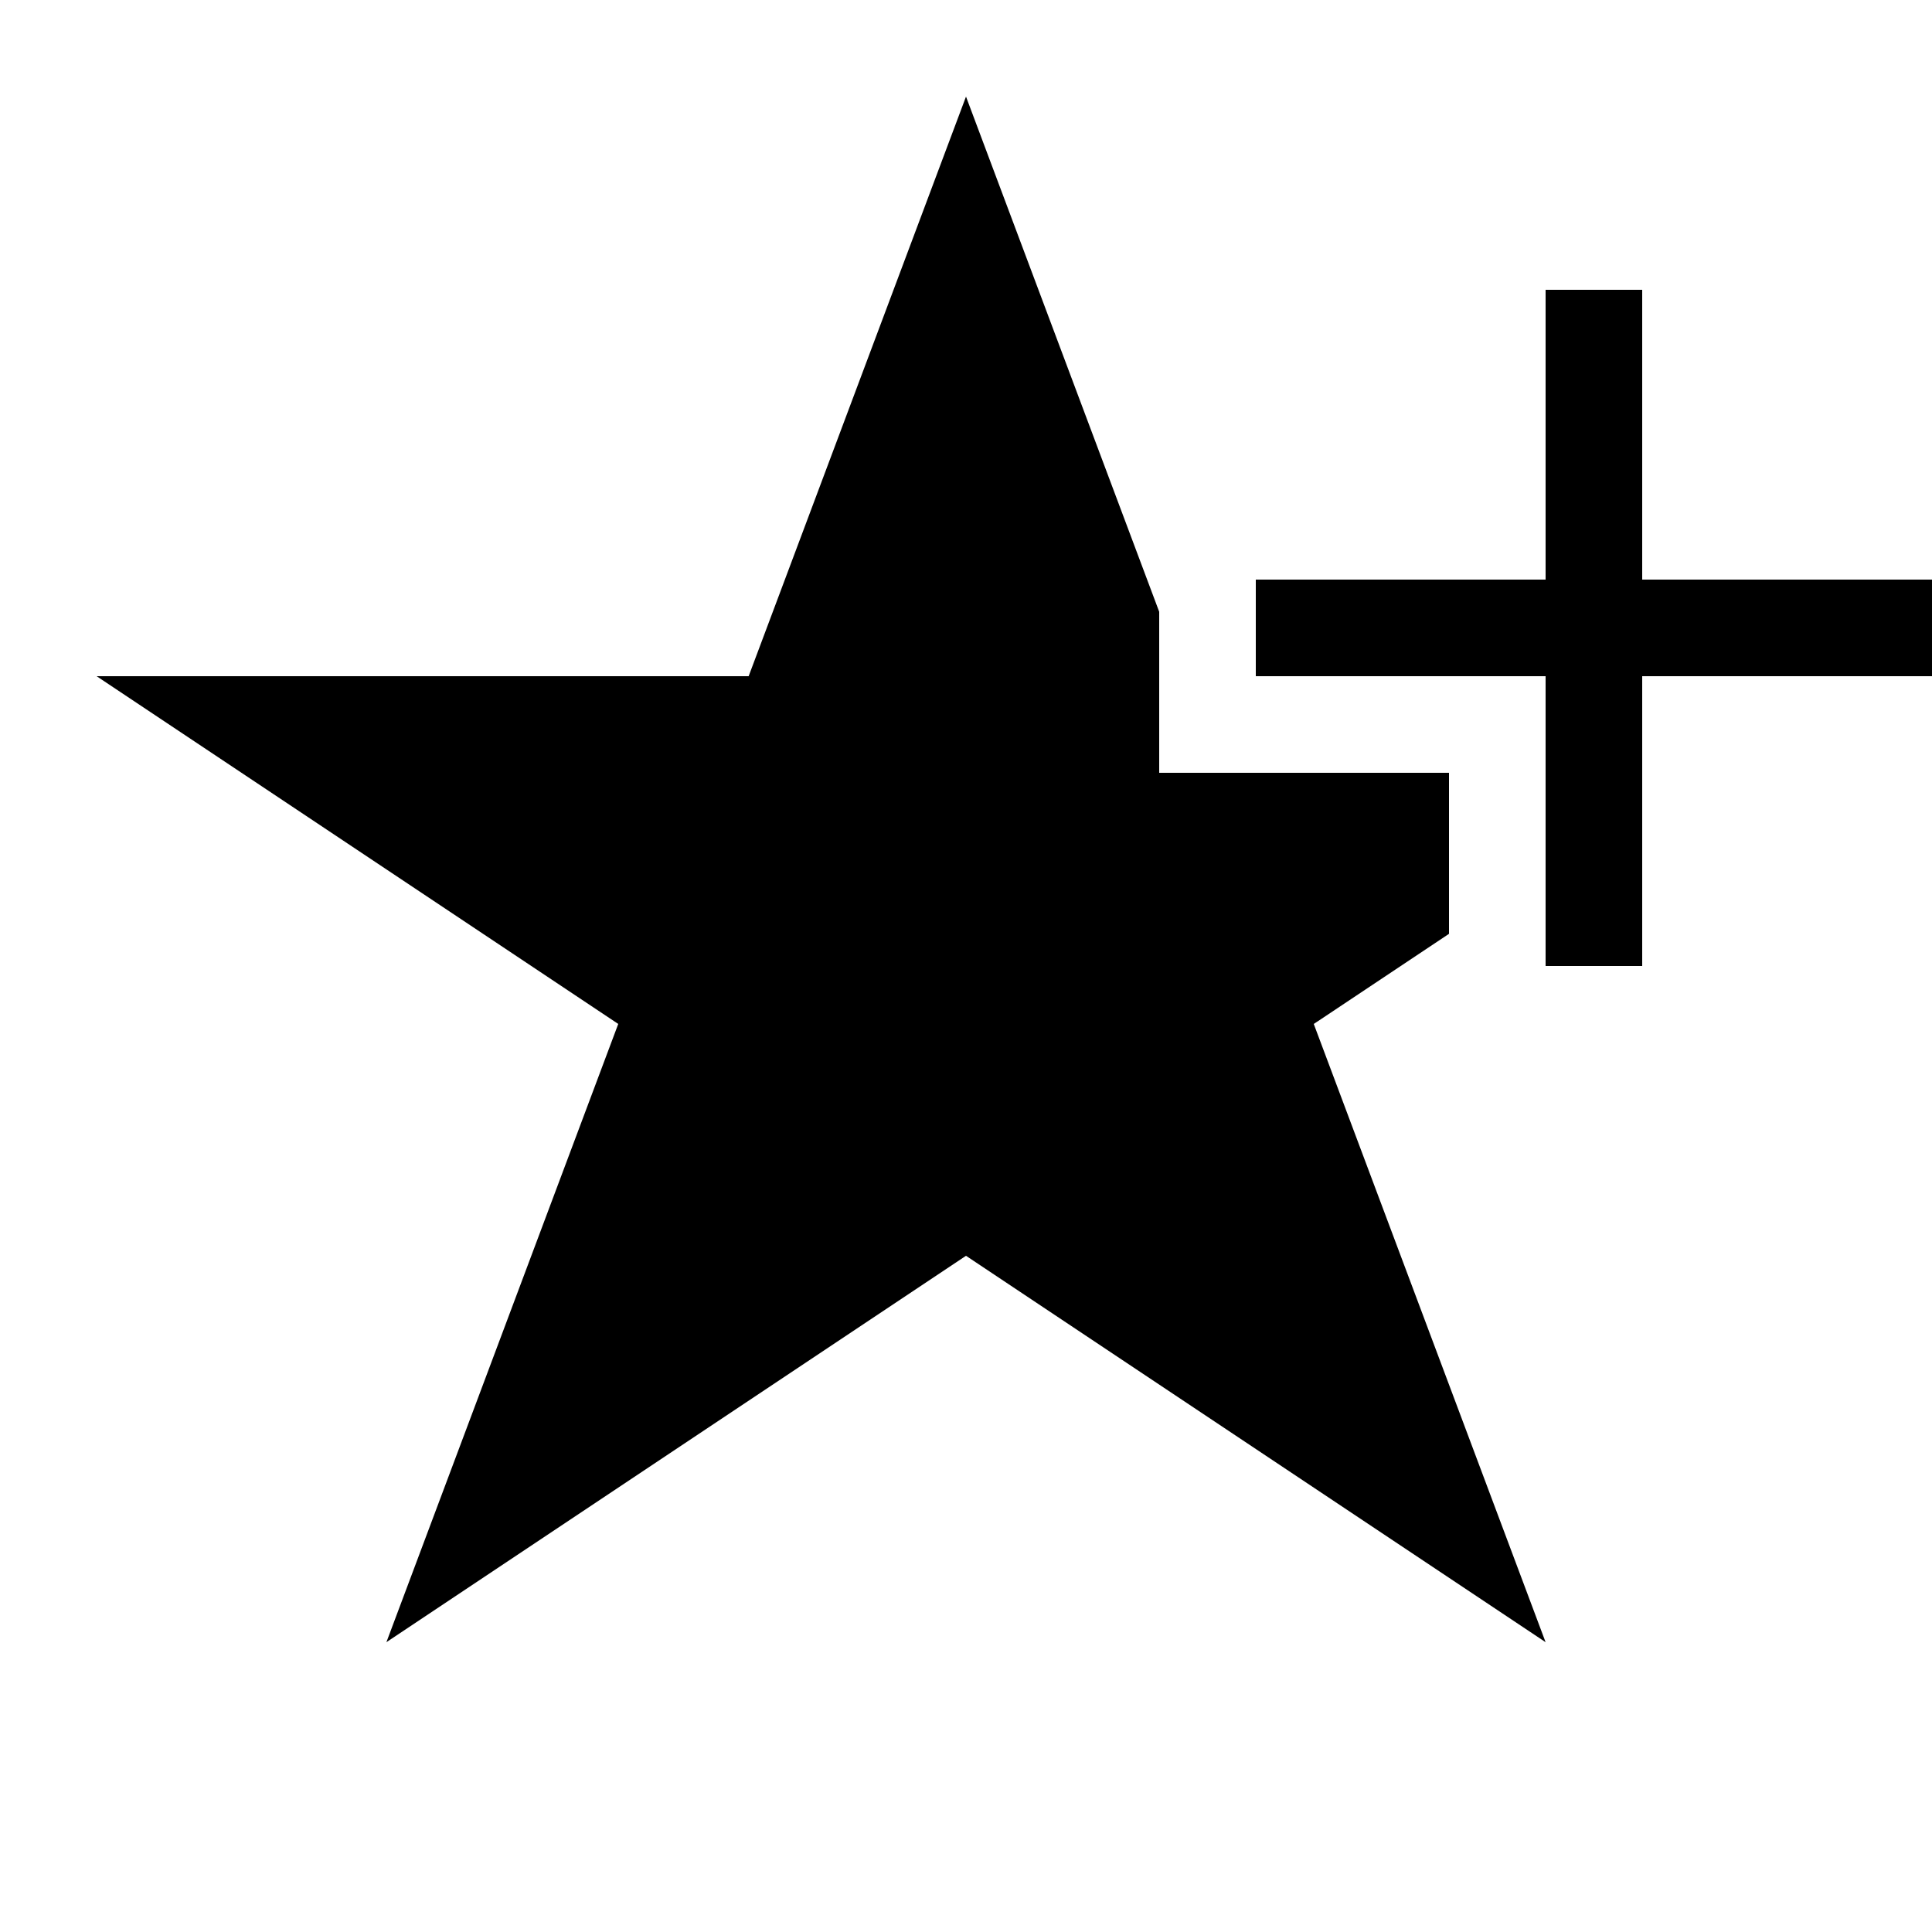
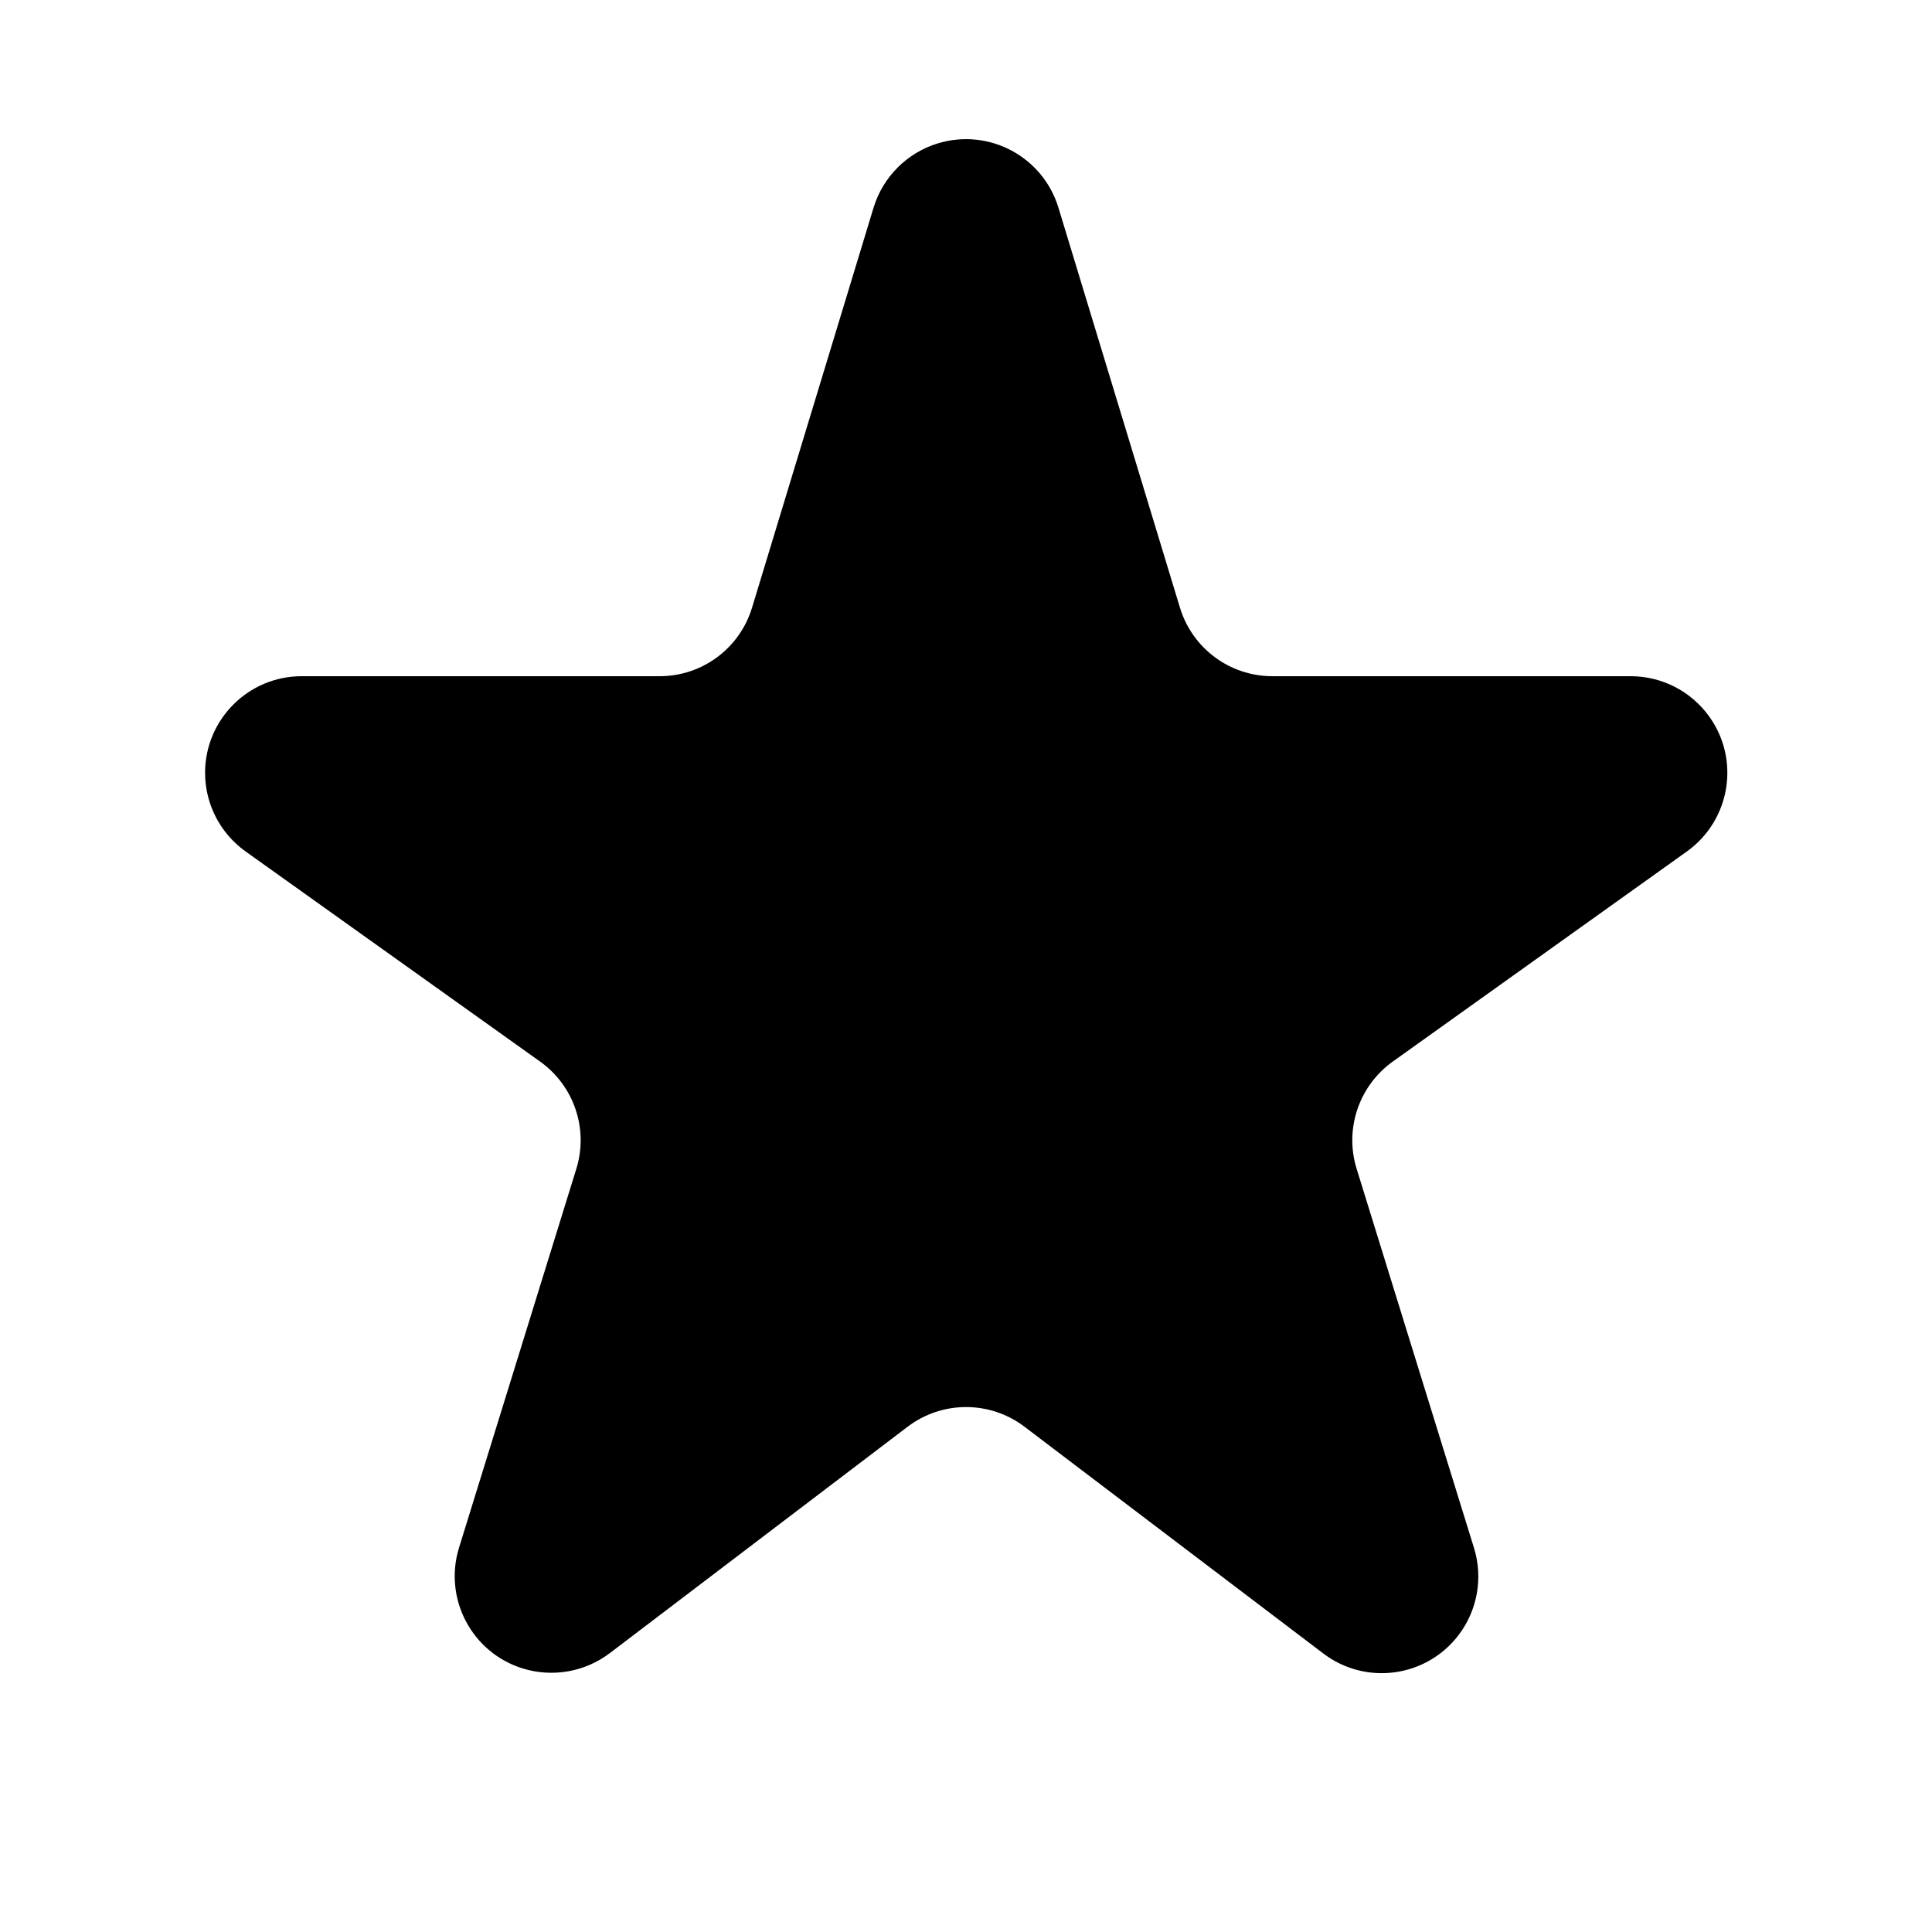
- <svg xmlns="http://www.w3.org/2000/svg" width="20px" height="20px" viewBox="0 0 20 20" version="1.1">
-   <defs />
-   <g id="Page-3" stroke="none" stroke-width="1" fill="none" fill-rule="evenodd">
-     <g id="Icons" transform="translate(-247, -46)" fill="#000000">
-       <path d="M259,52.333 L257,47 L254.75,53 L248,53 L253.4,56.6 L251,63 L257,59 L263,63 L260.6,56.6 L262,55.667 L262,54 L259,54 L259,52.333 Z" id="Combined-Shape" />
-       <path d="M263,53 L260.5,53 L260,53 L260,52 L260.5,52 L263,52 L263,49.5 L263,49 L264,49 L264,49.5 L264,52 L266.5,52 L267,52 L267,53 L266.5,53 L264,53 L264,55.5 L264,56 L263,56 L263,55.5 L263,53 Z" id="Rectangle-1179" />
-     </g>
-   </g>
+ <svg xmlns="http://www.w3.org/2000/svg" width="20" height="20" viewBox="0 0 20 20">
+   <path d="M12.215,6.291 L10.957,2.15 C10.796,1.622 10.238,1.323 9.709,1.484 C9.39,1.581 9.14,1.831 9.043,2.15 L7.785,6.291 C7.657,6.712 7.269,7 6.829,7 L3.123,7 C2.571,7 2.123,7.448 2.123,8 C2.123,8.323 2.279,8.626 2.542,8.814 L5.592,10.99 C5.943,11.241 6.094,11.688 5.966,12.1 L4.752,16.021 C4.589,16.548 4.884,17.109 5.412,17.272 C5.72,17.367 6.056,17.308 6.313,17.113 L9.395,14.77 C9.753,14.498 10.247,14.498 10.605,14.769 L13.699,17.117 C14.139,17.451 14.766,17.365 15.1,16.925 C15.295,16.668 15.354,16.333 15.259,16.025 L14.044,12.1 C13.916,11.688 14.067,11.241 14.417,10.99 L17.463,8.814 C17.912,8.492 18.016,7.868 17.695,7.419 C17.507,7.156 17.204,7 16.881,7 L13.171,7 C12.731,7 12.343,6.712 12.215,6.291 Z" />
</svg>
